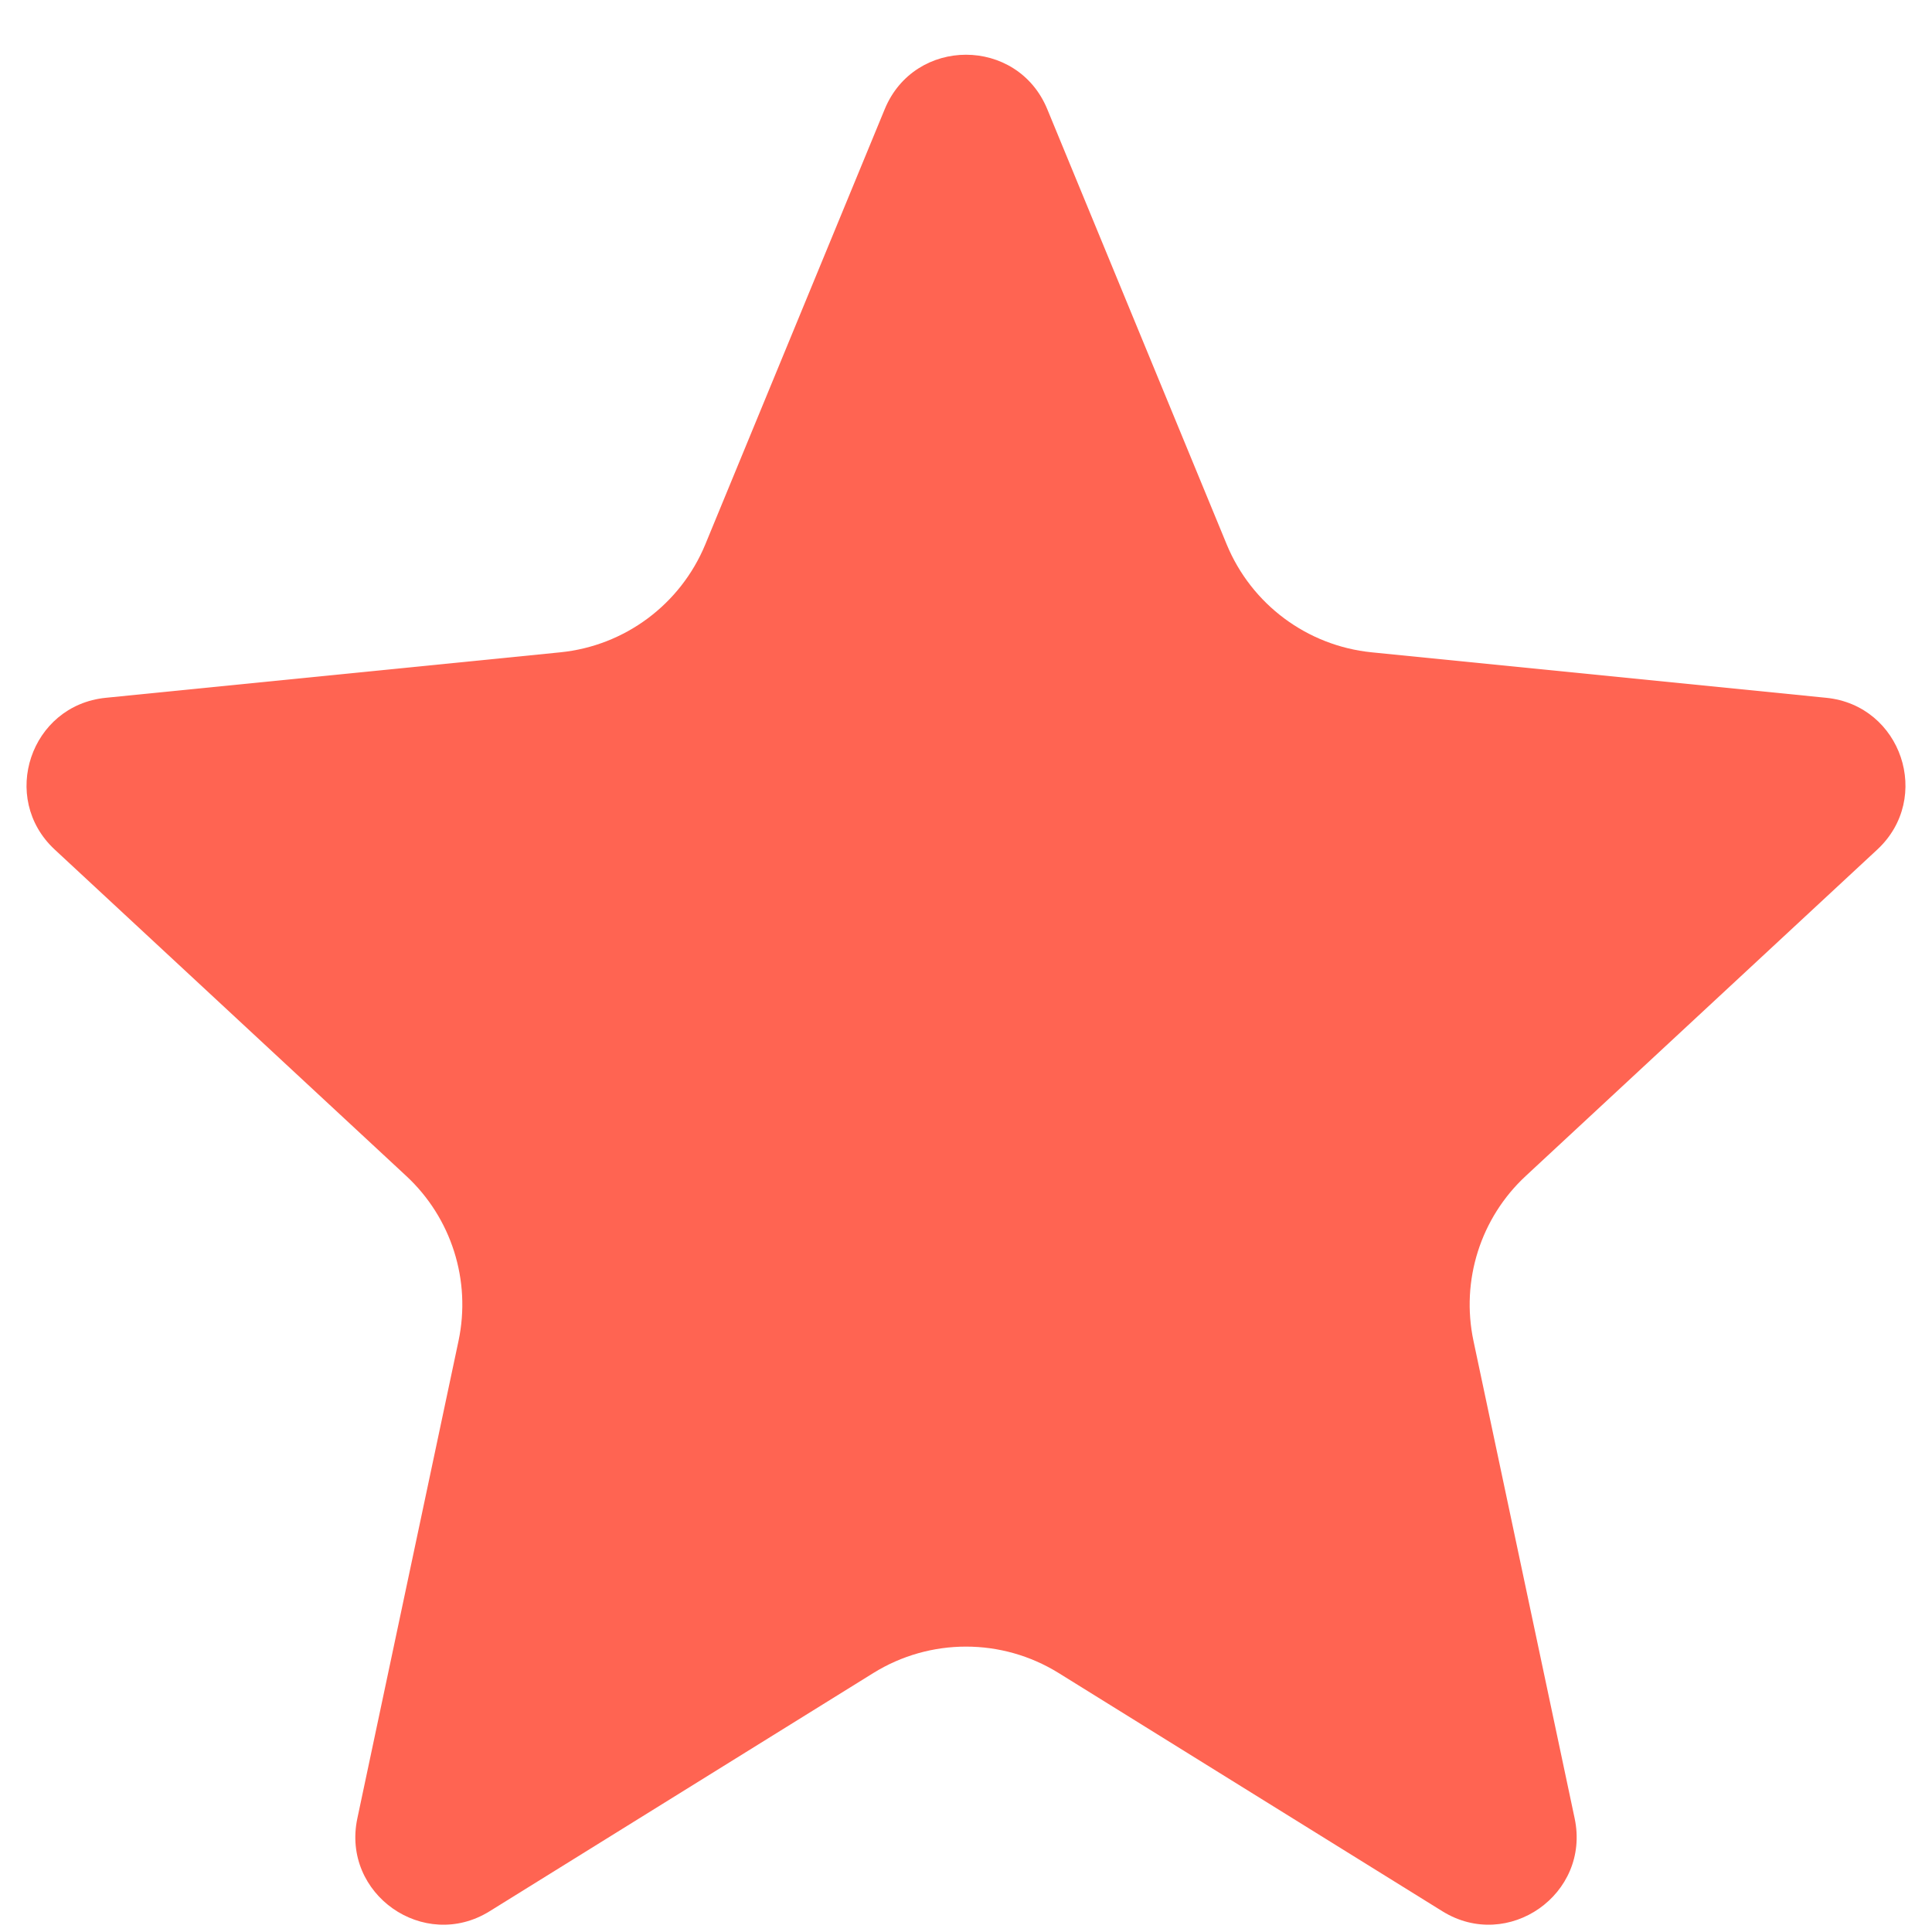
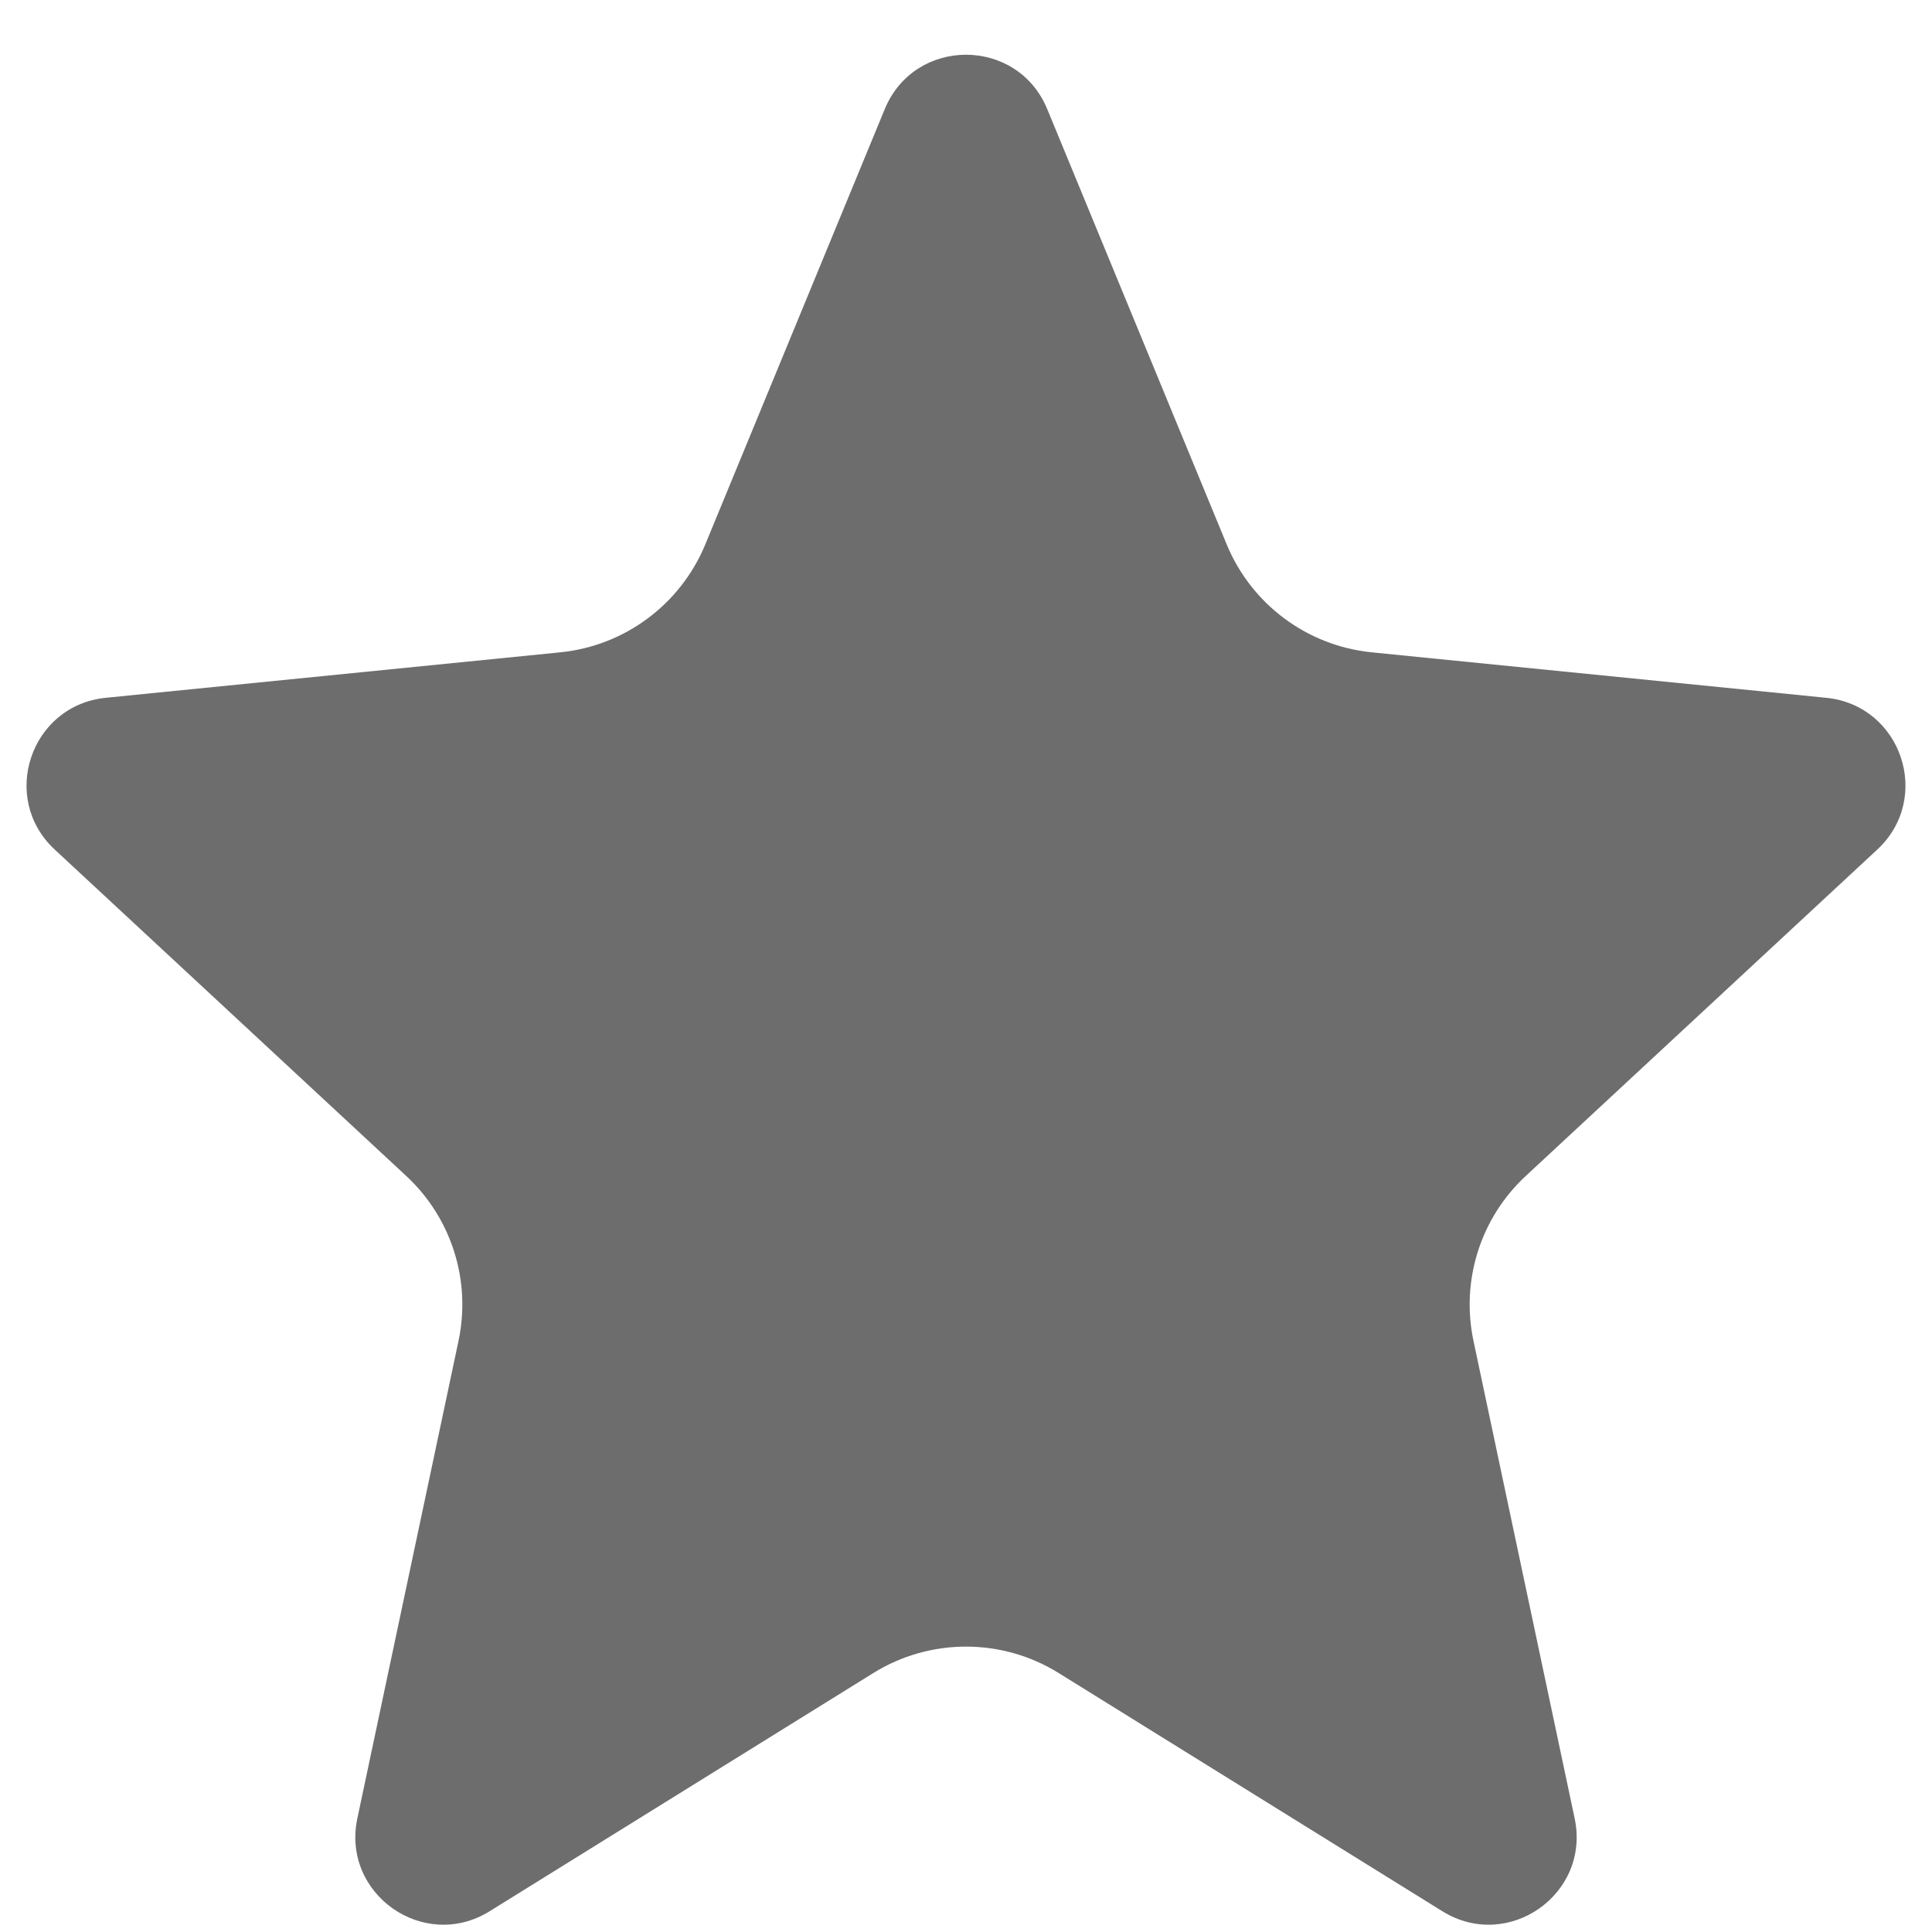
<svg xmlns="http://www.w3.org/2000/svg" width="22" height="22" viewBox="0 0 22 22" fill="none">
-   <path d="M10.075 1.242C10.416 0.417 11.584 0.417 11.925 1.242L13.969 6.2C14.251 6.882 14.885 7.354 15.619 7.428L20.796 7.946C21.653 8.032 22.008 9.088 21.377 9.674L17.375 13.39C16.859 13.868 16.633 14.582 16.779 15.27L17.931 20.707C18.113 21.569 17.173 22.228 16.425 21.764L12.055 19.051C11.409 18.65 10.591 18.65 9.945 19.051L5.575 21.764C4.827 22.228 3.887 21.569 4.069 20.707L5.221 15.27C5.367 14.582 5.141 13.868 4.625 13.39L0.623 9.674C-0.008 9.088 0.347 8.032 1.204 7.946L6.381 7.428C7.115 7.354 7.749 6.882 8.031 6.2L10.075 1.242Z" fill="#FF6452" />
+   <path d="M10.075 1.242C10.416 0.417 11.584 0.417 11.925 1.242L13.969 6.2C14.251 6.882 14.885 7.354 15.619 7.428L20.796 7.946C21.653 8.032 22.008 9.088 21.377 9.674L17.375 13.39C16.859 13.868 16.633 14.582 16.779 15.27L17.931 20.707C18.113 21.569 17.173 22.228 16.425 21.764L12.055 19.051C11.409 18.65 10.591 18.65 9.945 19.051L5.575 21.764C4.827 22.228 3.887 21.569 4.069 20.707L5.221 15.27C5.367 14.582 5.141 13.868 4.625 13.39L0.623 9.674C-0.008 9.088 0.347 8.032 1.204 7.946L6.381 7.428C7.115 7.354 7.749 6.882 8.031 6.2L10.075 1.242Z" fill="#6D6D6D" />
</svg>
